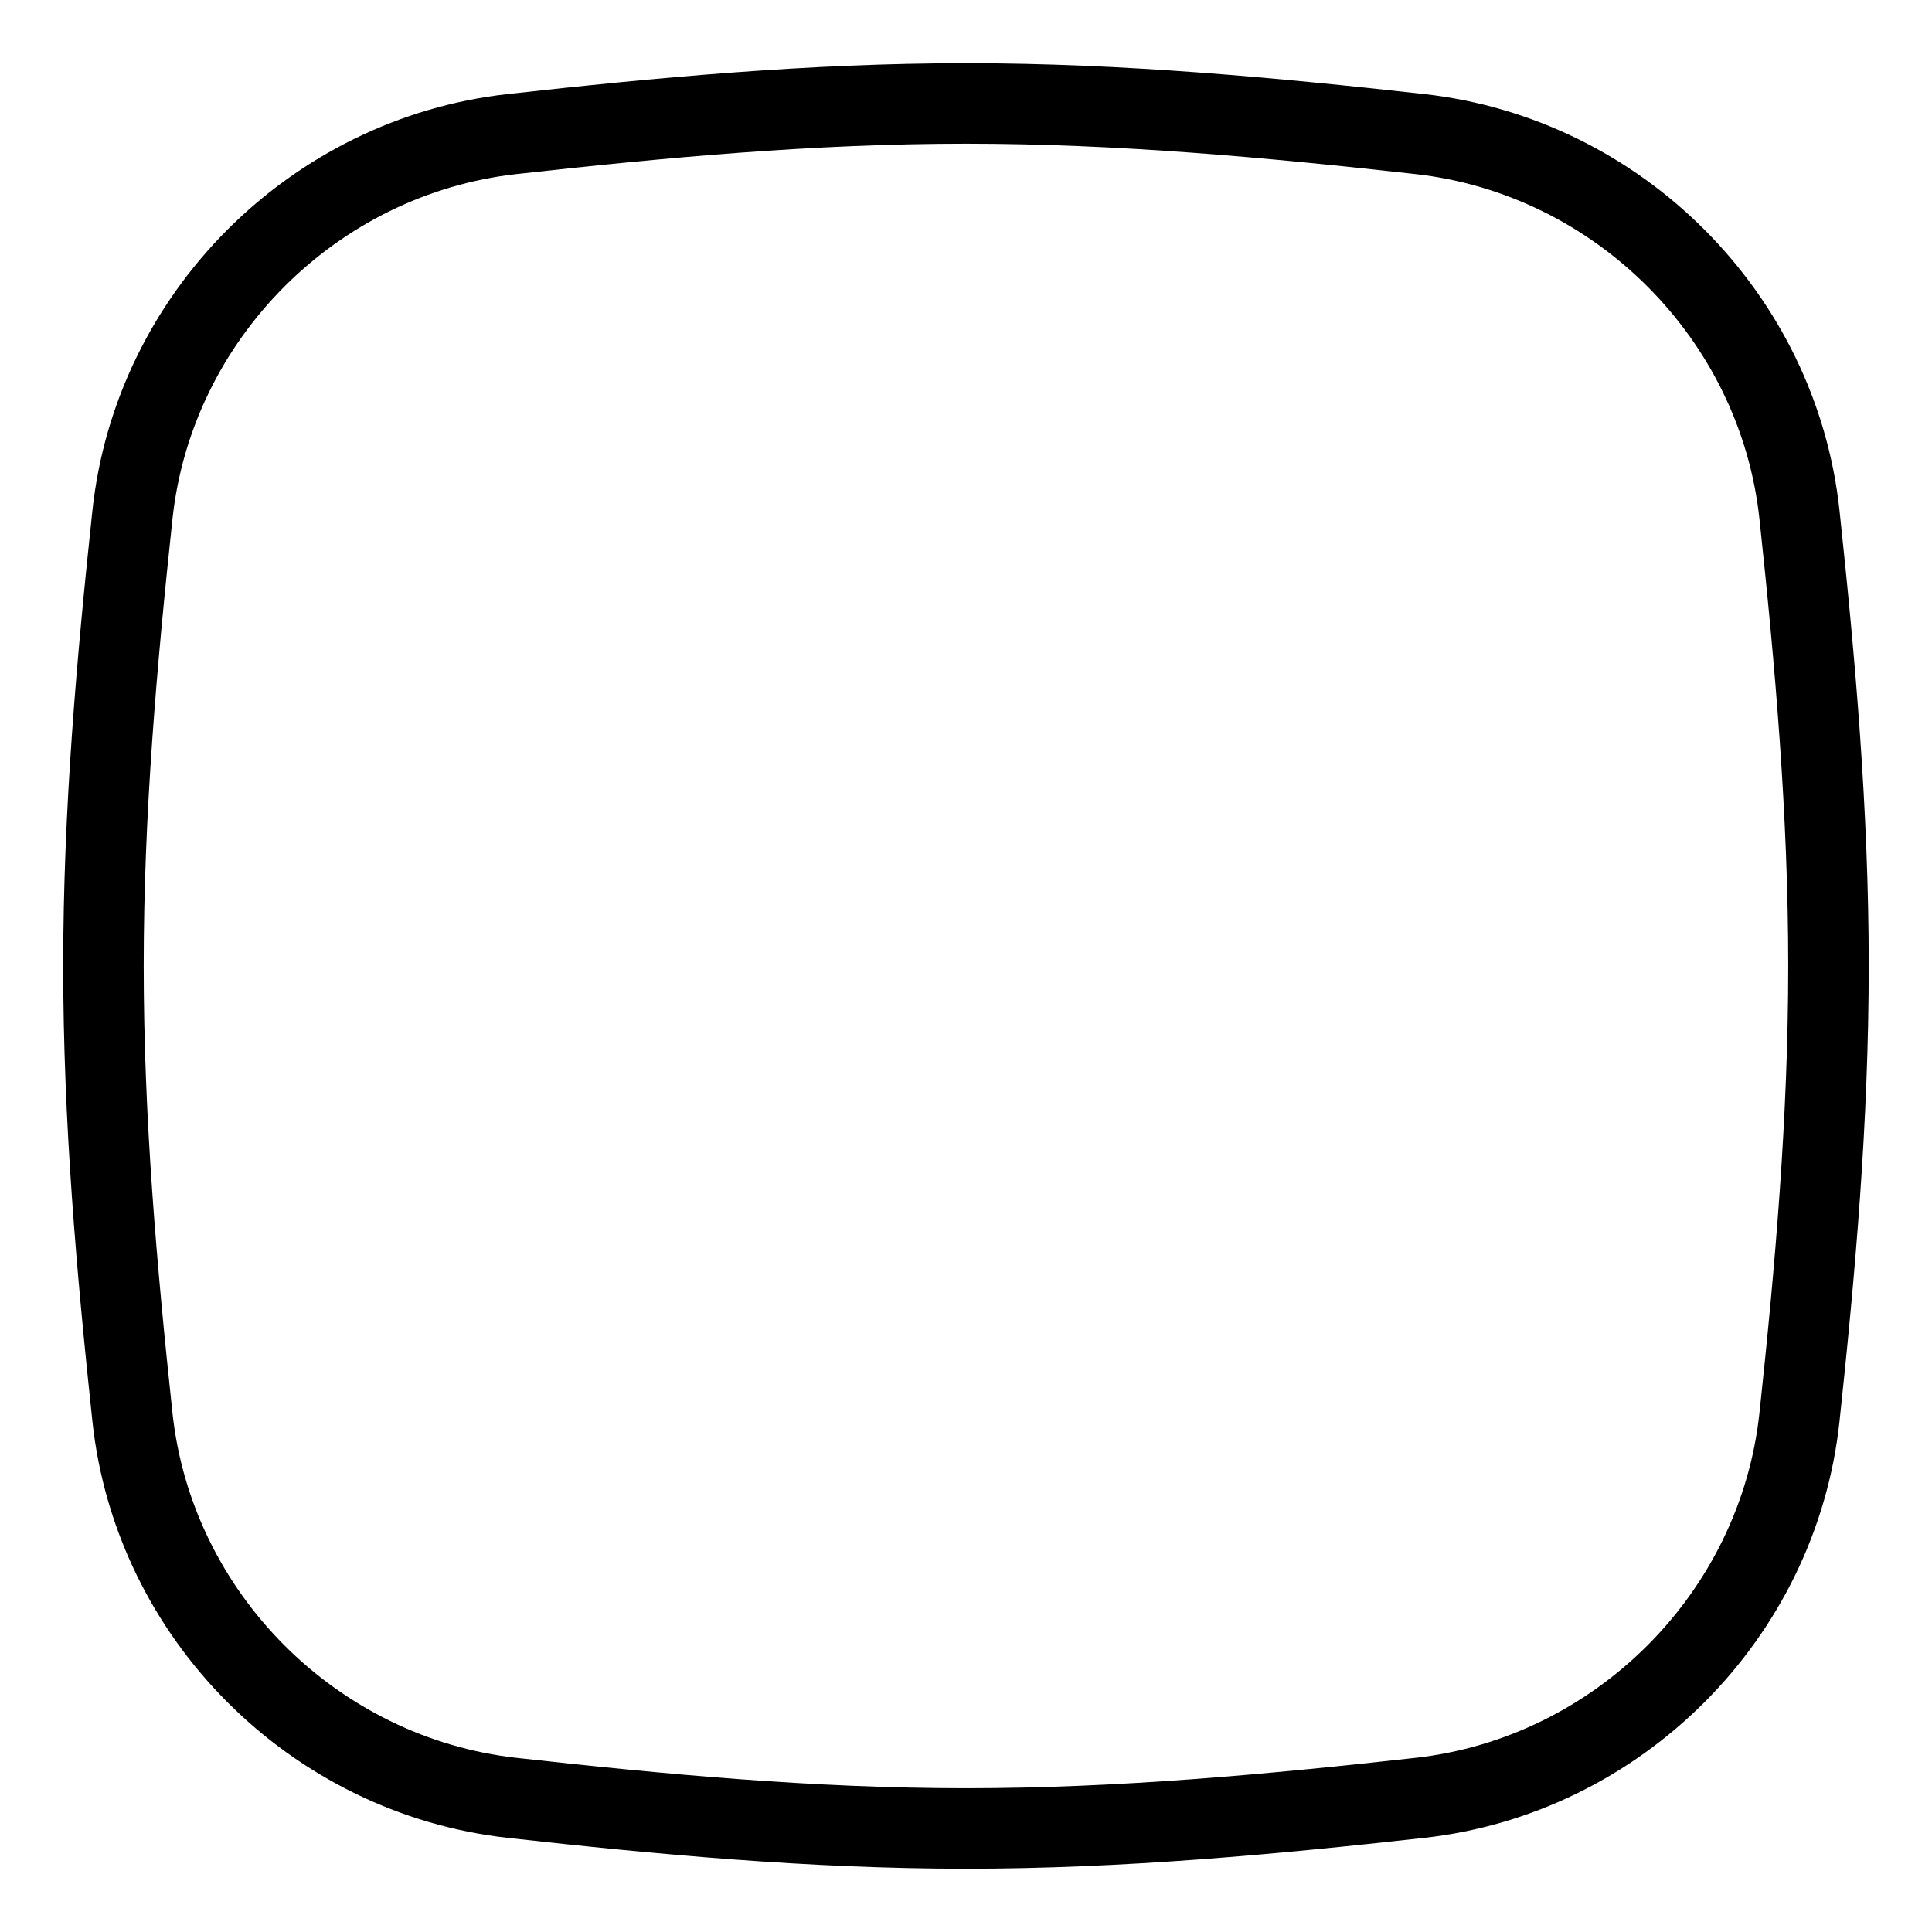
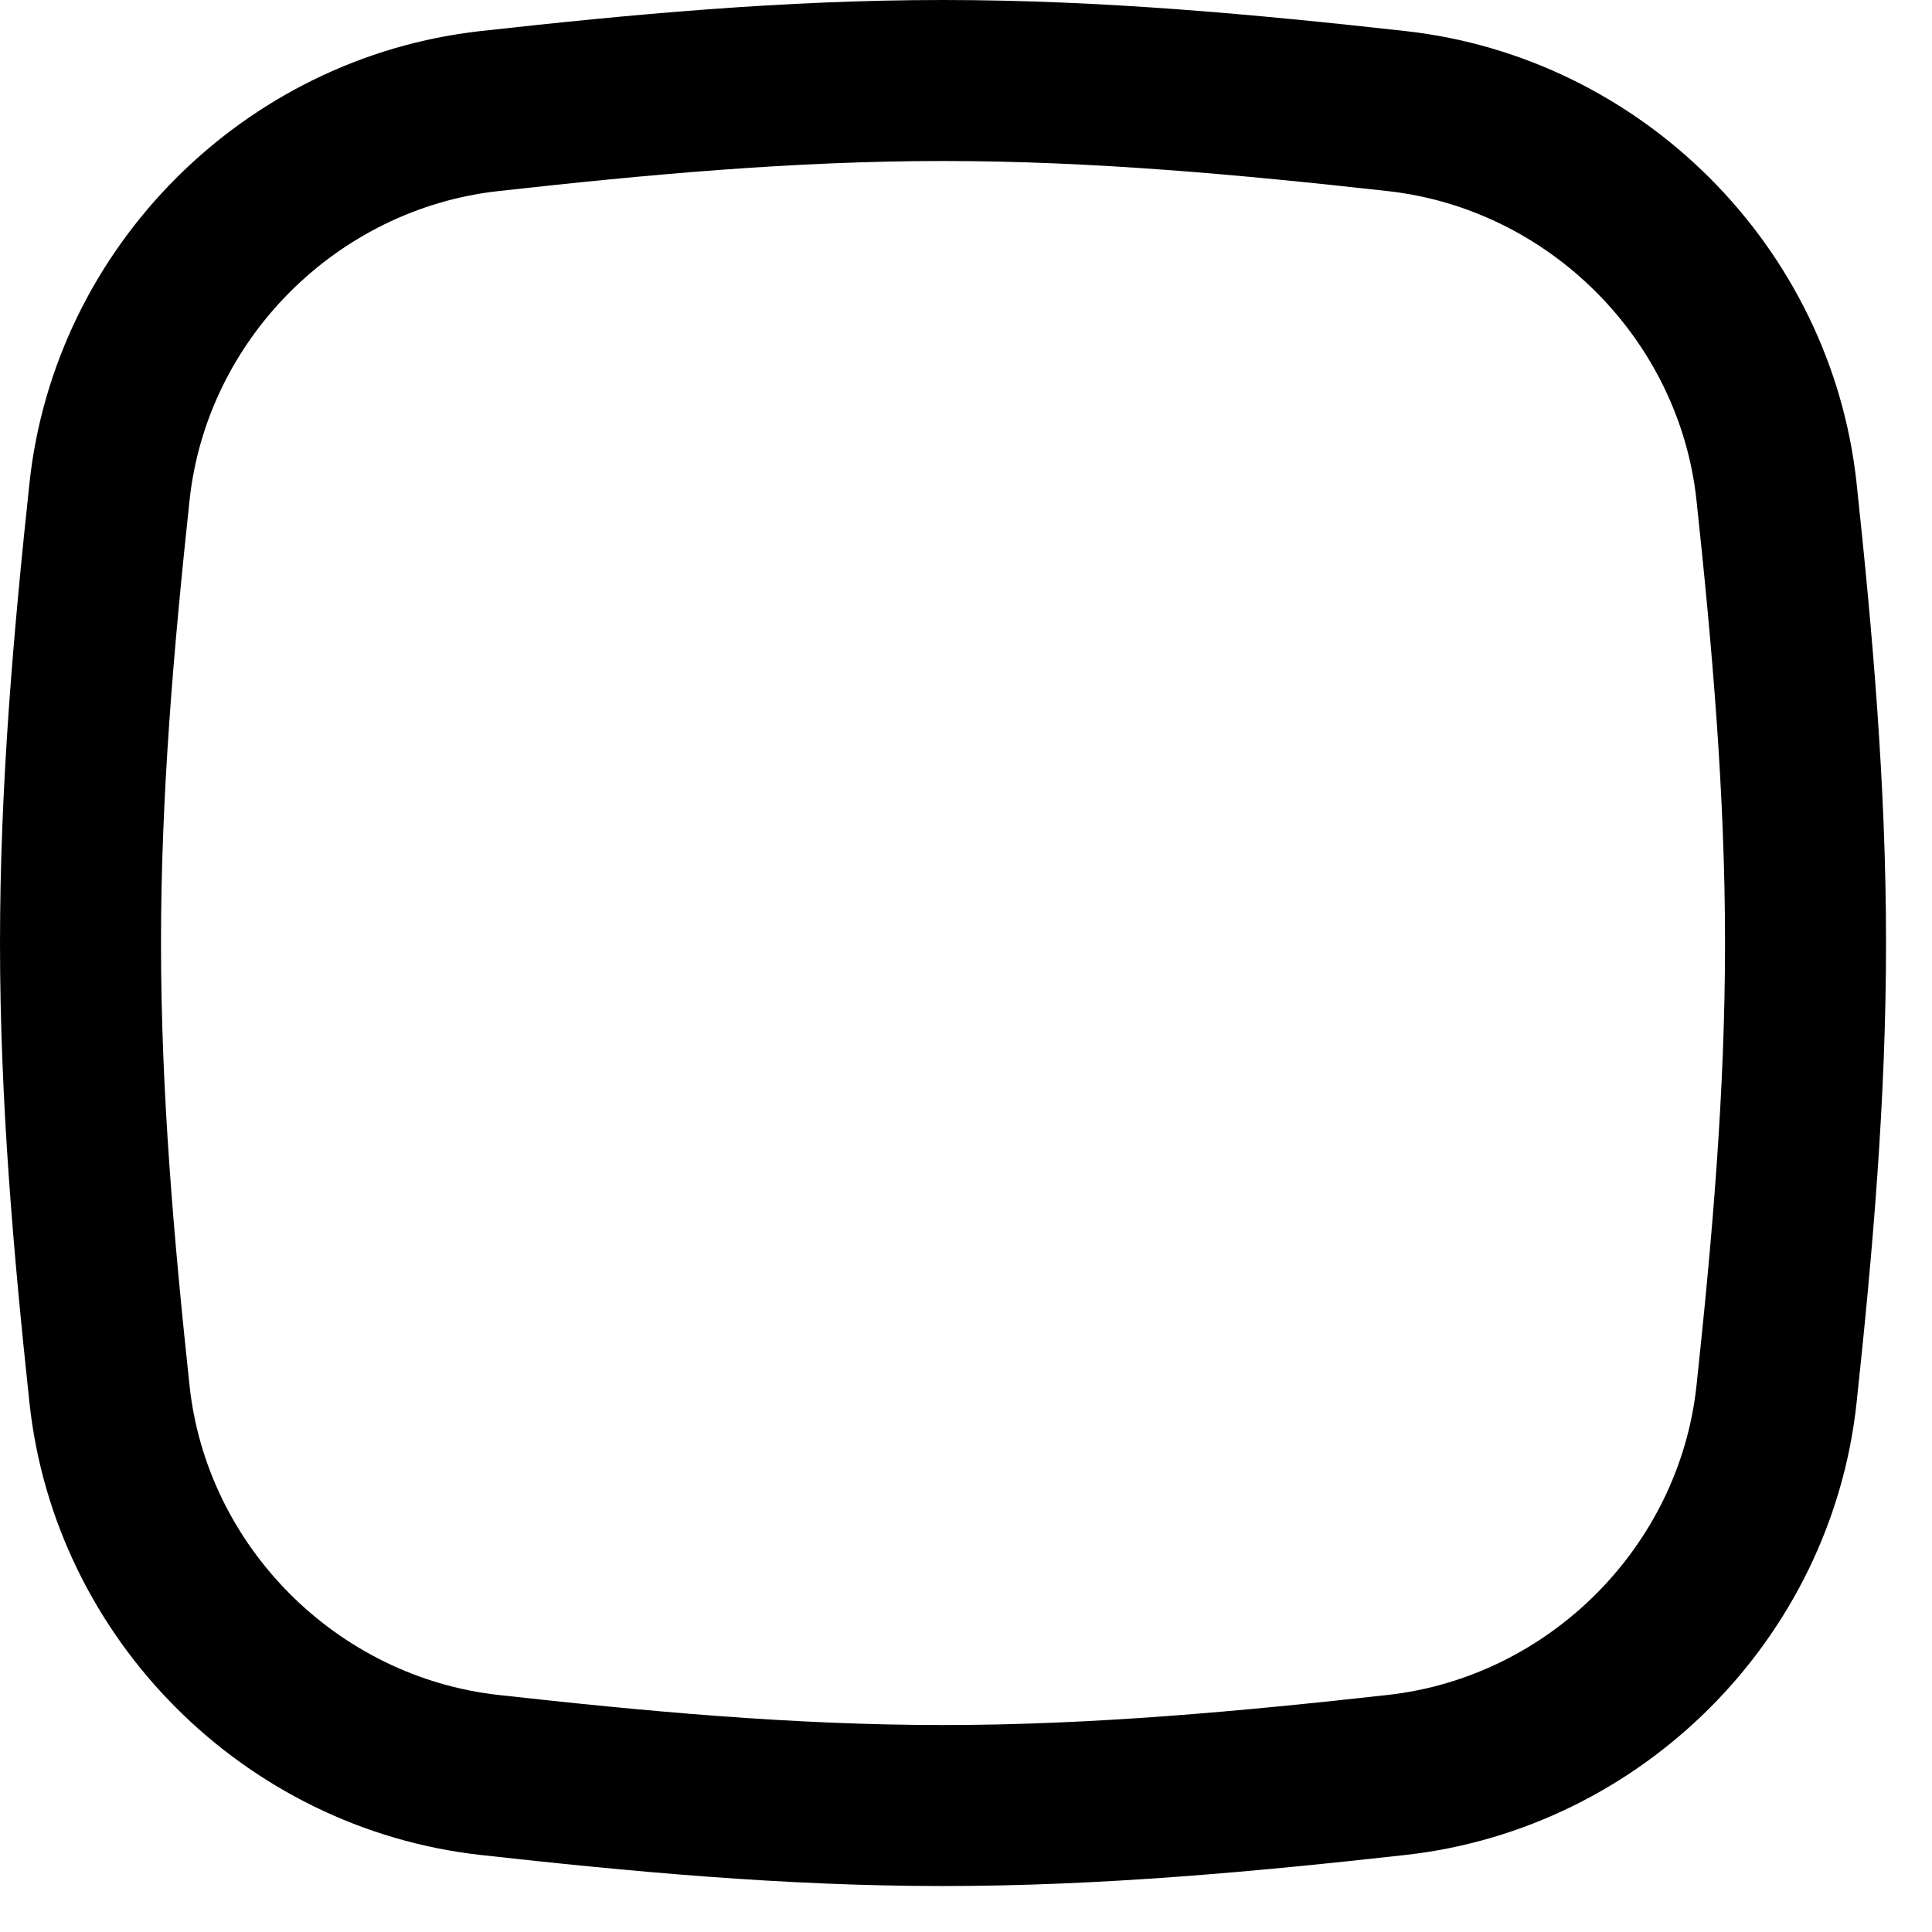
<svg xmlns="http://www.w3.org/2000/svg" width="24" height="24" viewBox="0 0 24 24" fill="none">
-   <path d="M1.645 17.603C1.909 20.072 3.896 22.059 6.364 22.334C8.198 22.538 10.08 22.714 11.999 22.714C13.919 22.714 15.801 22.538 17.635 22.334C20.103 22.059 22.09 20.072 22.354 17.603C22.549 15.78 22.714 13.908 22.714 11.999C22.714 10.091 22.549 8.219 22.354 6.396C22.09 3.927 20.103 1.94 17.635 1.665C15.801 1.461 13.919 1.285 11.999 1.285C10.08 1.285 8.198 1.461 6.364 1.665C3.896 1.94 1.909 3.927 1.645 6.396C1.45 8.219 1.285 10.091 1.285 11.999C1.285 13.908 1.45 15.78 1.645 17.603Z" stroke="black" stroke-linecap="round" stroke-linejoin="round" />
+   <path d="M1.36 17.317C1.624 19.787 3.61 21.773 6.079 22.049C7.912 22.253 9.795 22.429 11.714 22.429C13.634 22.429 15.516 22.253 17.35 22.049C19.818 21.773 21.805 19.787 22.069 17.317C22.264 15.494 22.429 13.623 22.429 11.714C22.429 9.806 22.264 7.934 22.069 6.111C21.805 3.641 19.818 1.655 17.35 1.38C15.516 1.176 13.634 1 11.714 1C9.795 1 7.912 1.176 6.079 1.38C3.61 1.655 1.624 3.641 1.36 6.111C1.165 7.934 1 9.806 1 11.714C1 13.623 1.165 15.494 1.36 17.317Z" stroke="black" stroke-width="2" stroke-linecap="round" stroke-linejoin="round" />
</svg>
